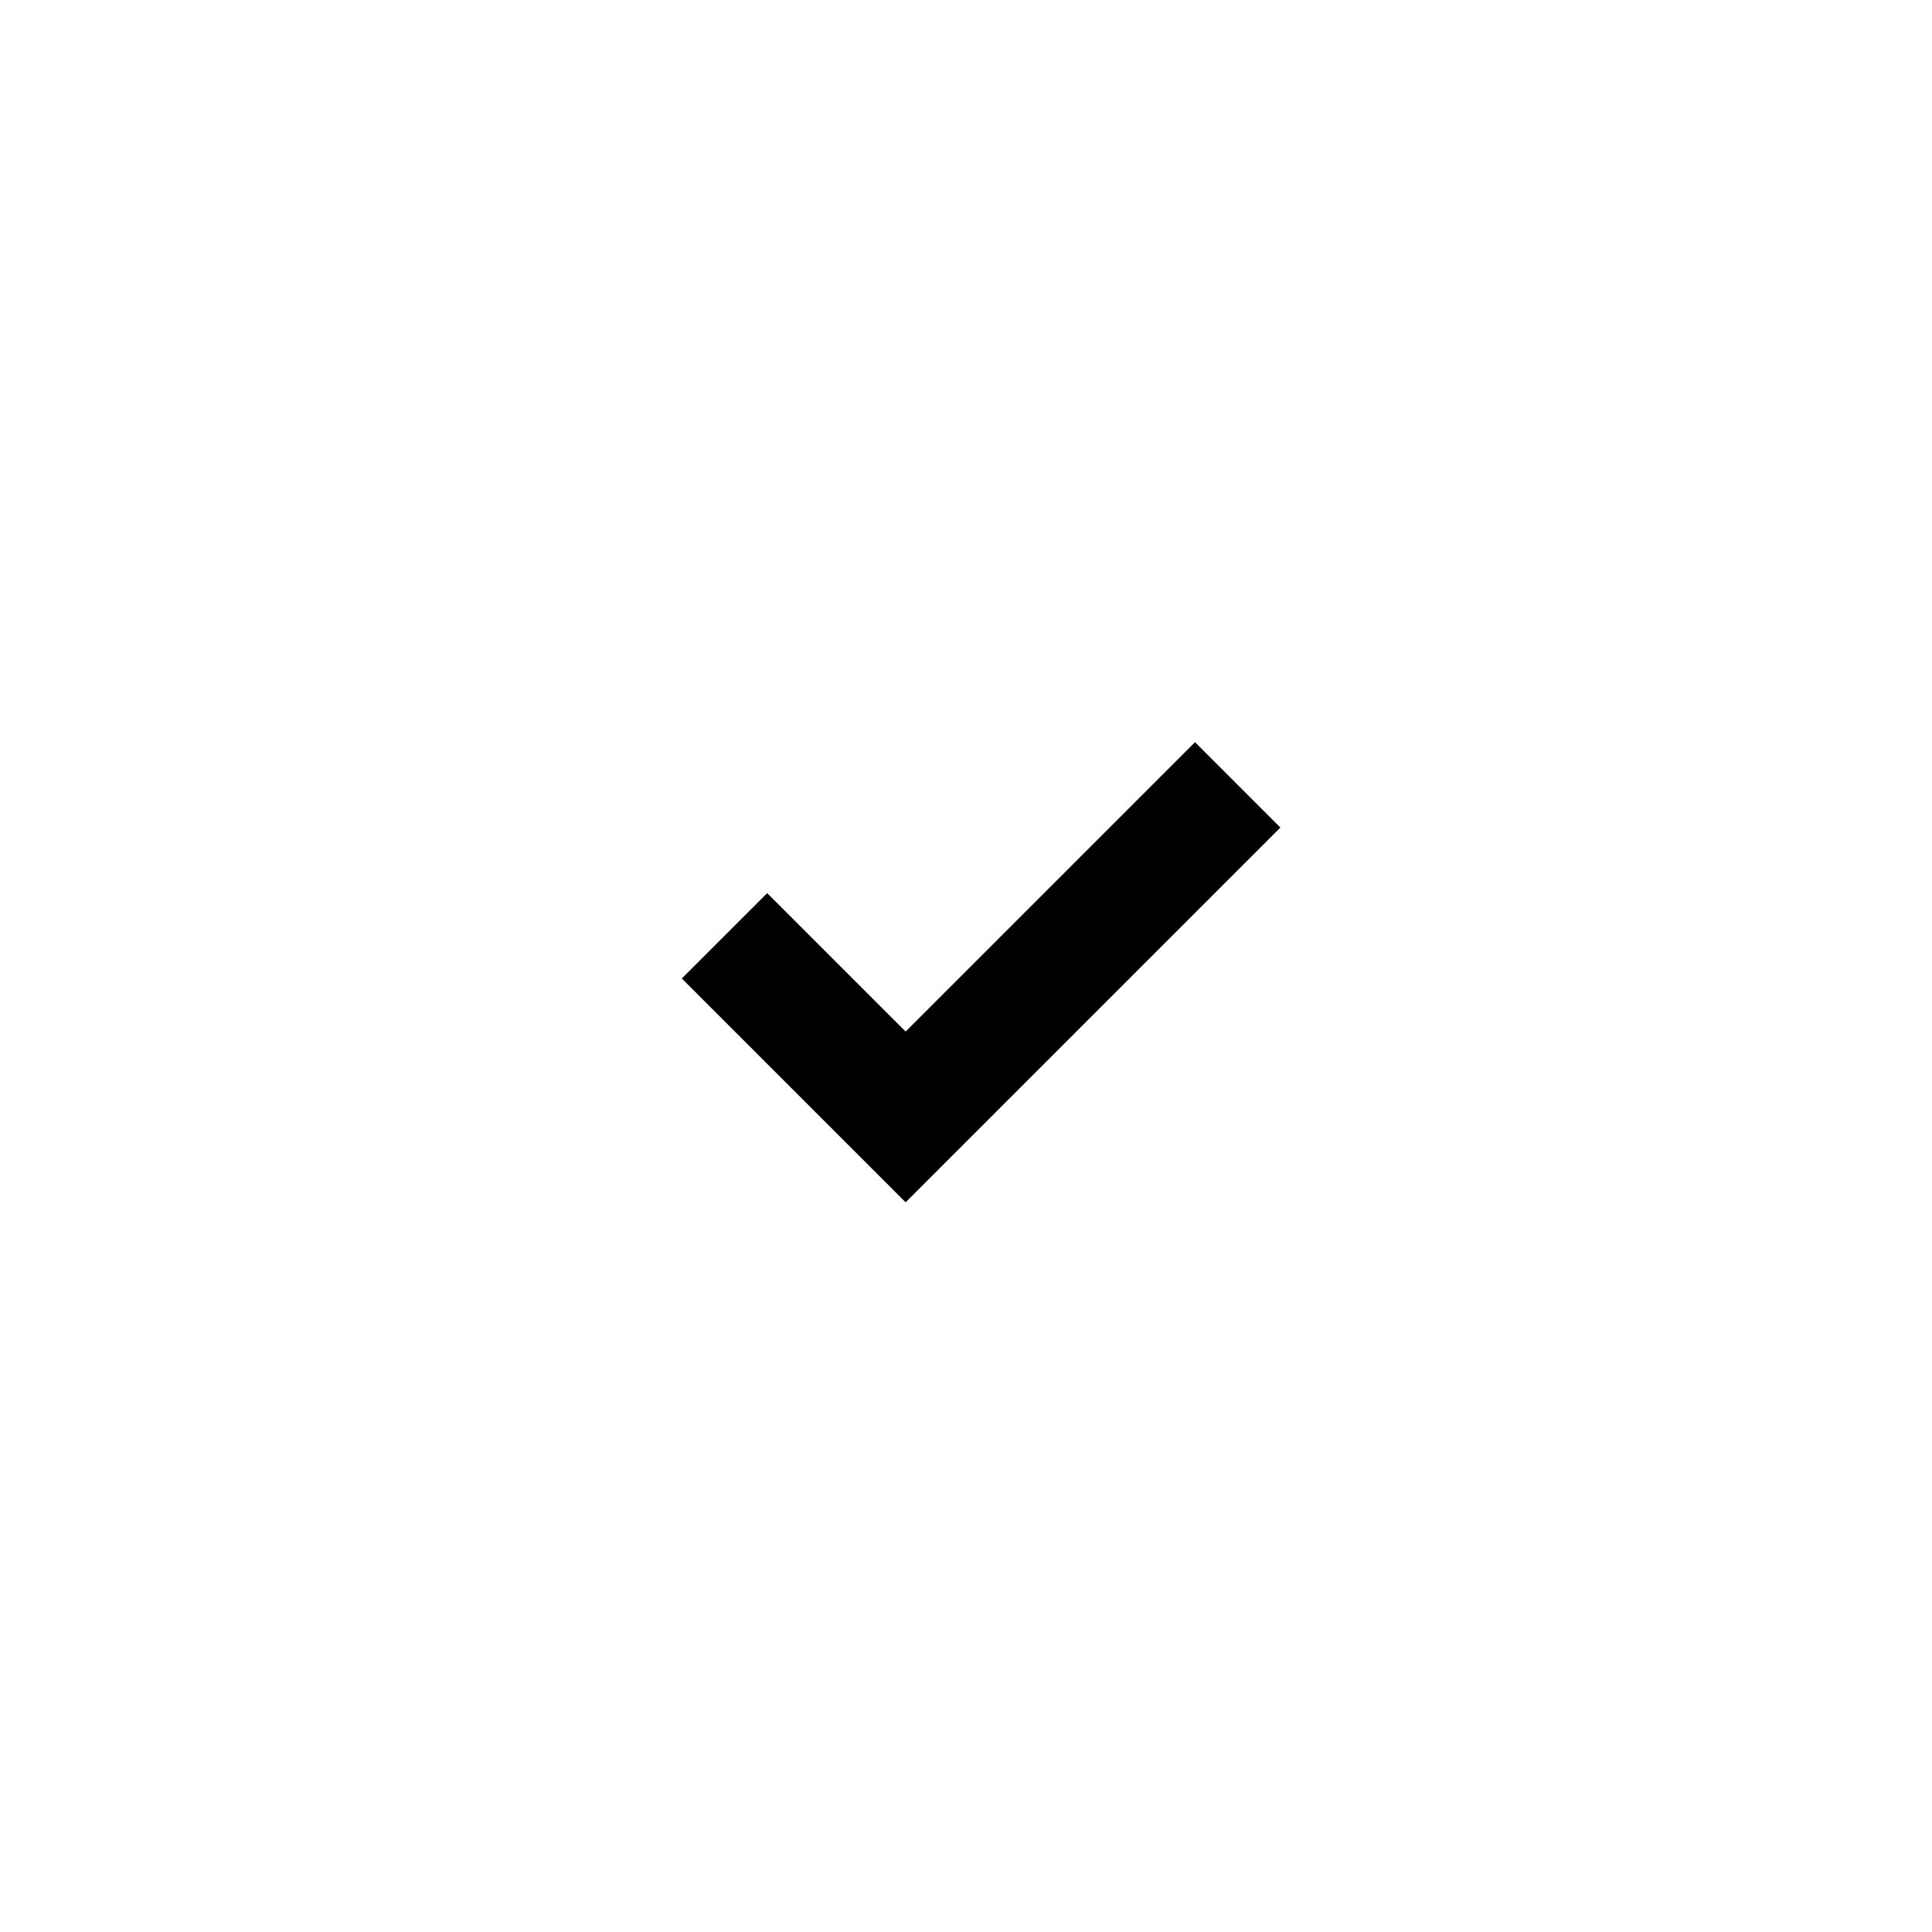
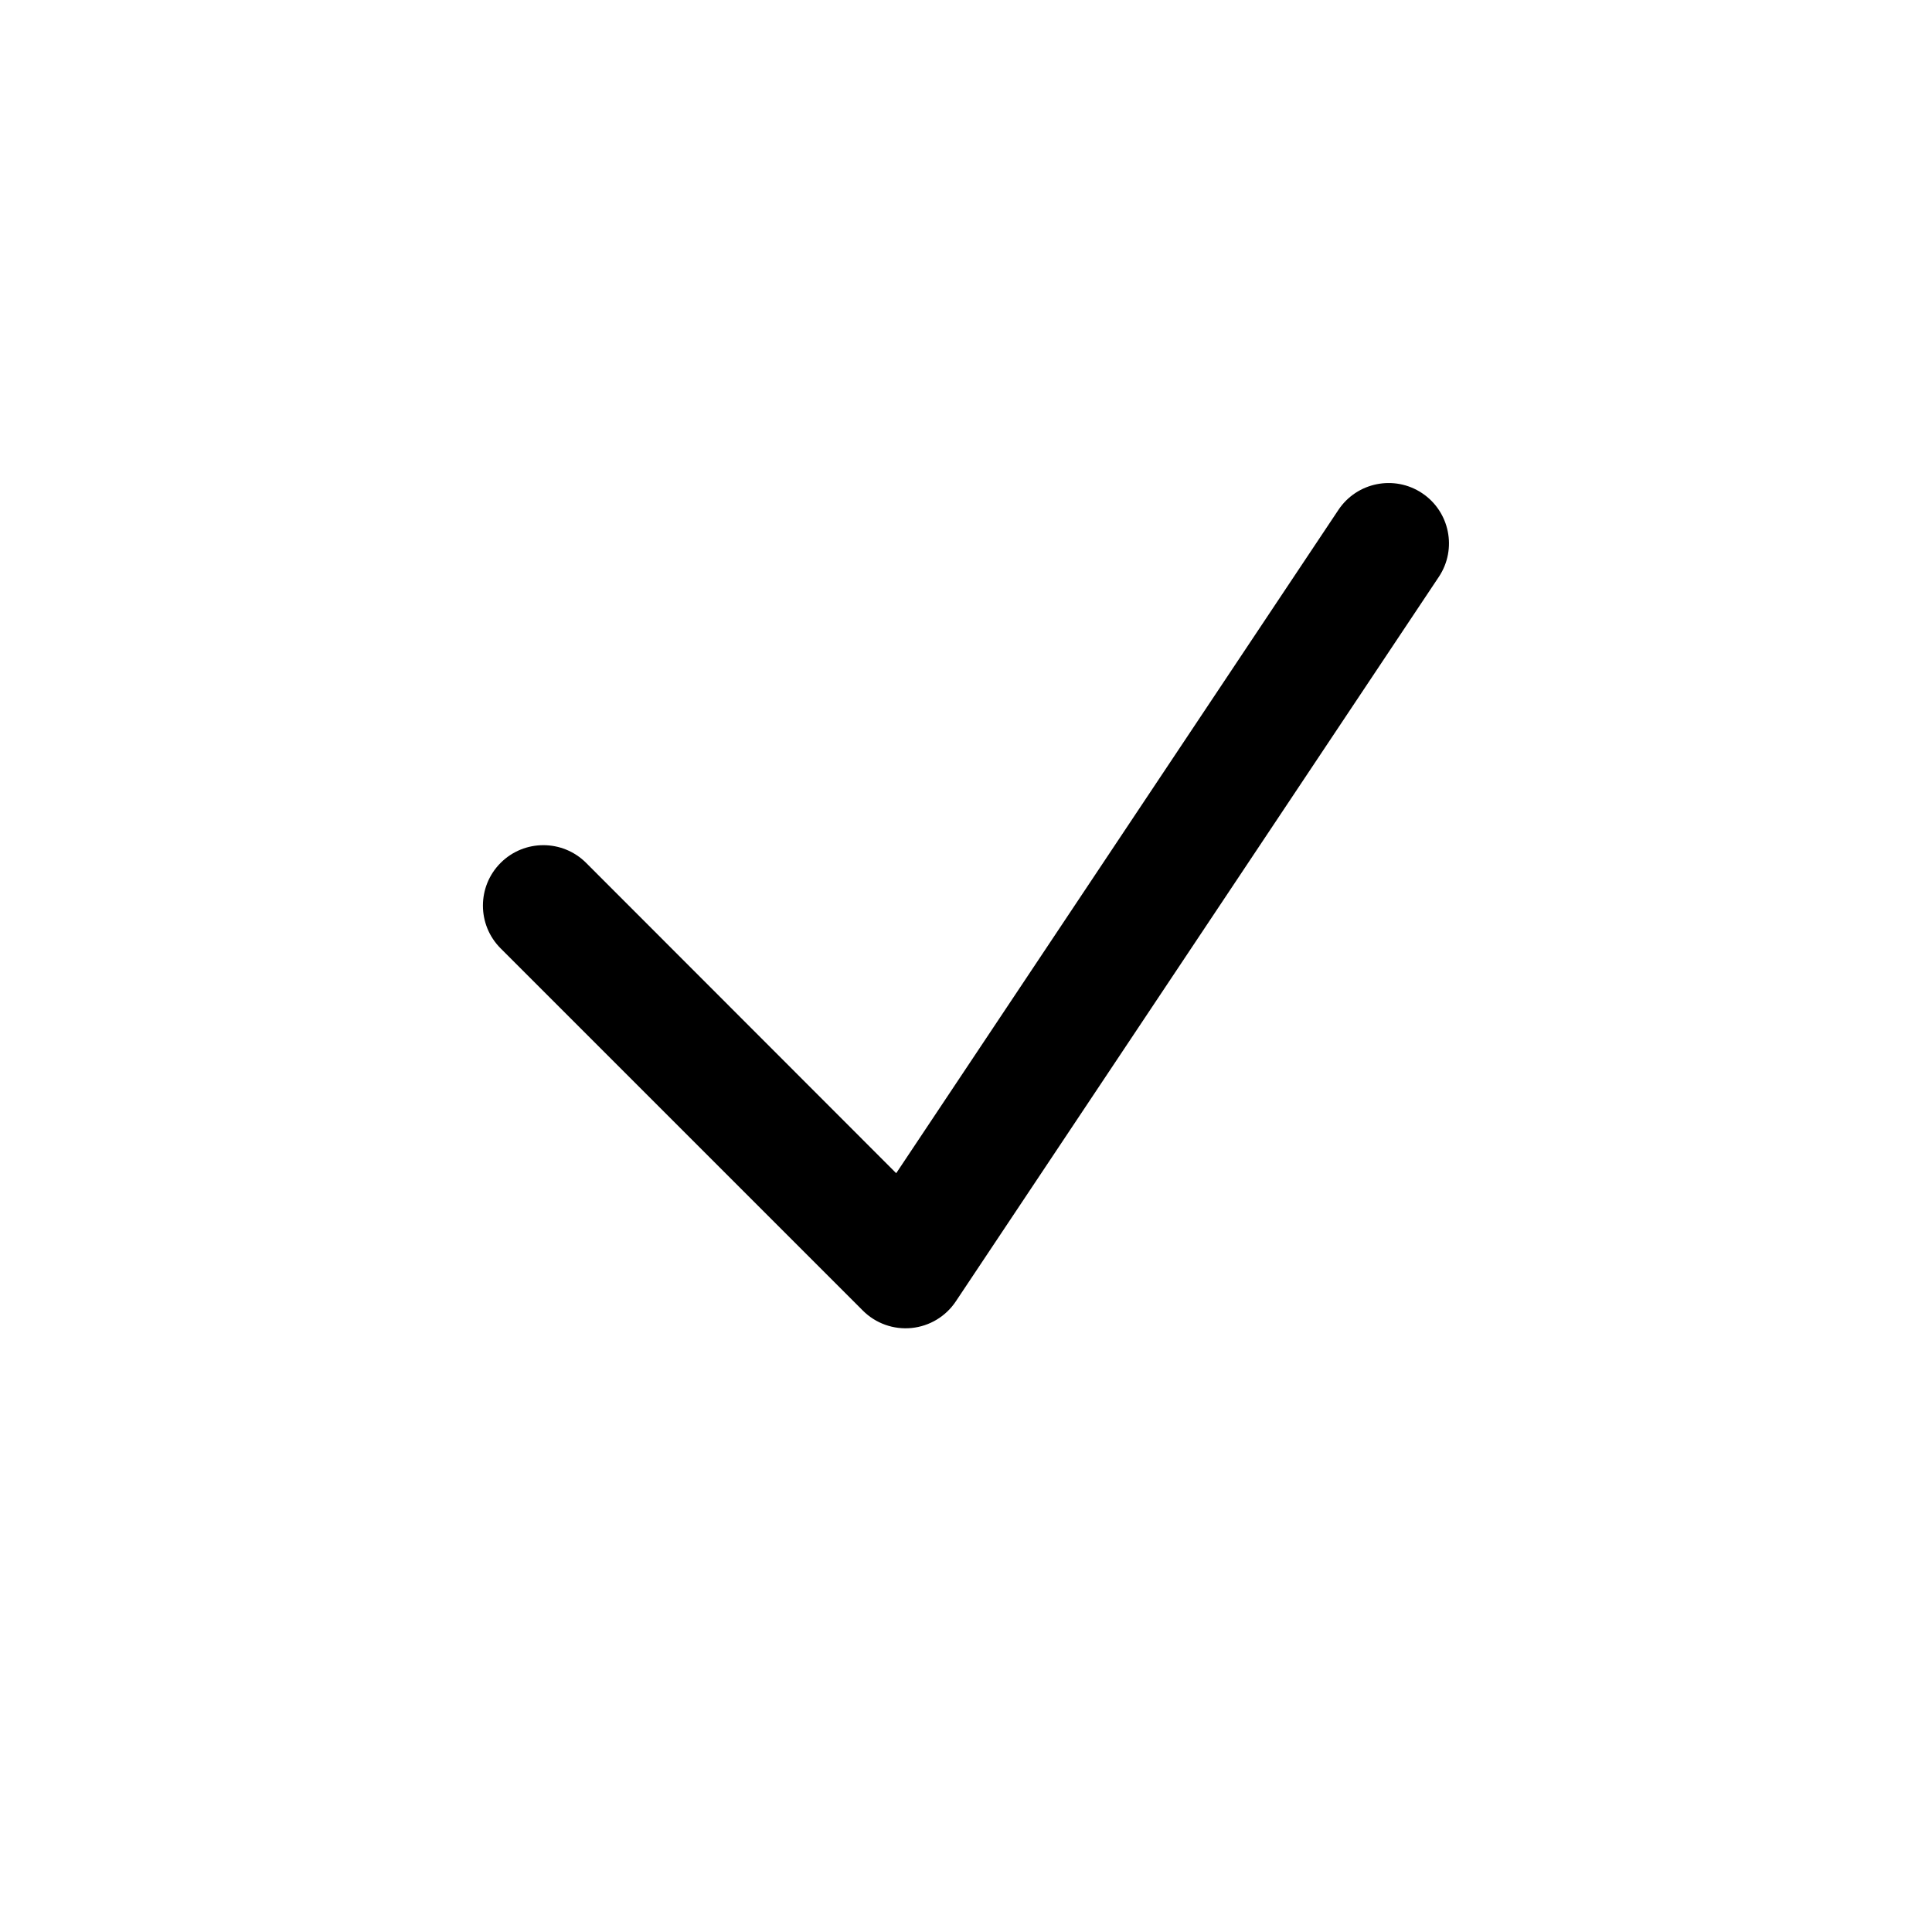
- <svg xmlns="http://www.w3.org/2000/svg" fill="none" height="32" viewBox="0 0 32 32" width="32">
-   <path clip-rule="evenodd" d="m21.207 13.707-6.207 6.207-3.707-3.707 1.414-1.414 2.293 2.293 4.793-4.793z" fill="#000" fill-rule="evenodd" />
+ <svg width="16" height="16" fill="none" viewBox="0 0 16 16">
+   <path fill="#000" fill-rule="evenodd" d="M11.777 4.084a.5.5 0 0 1 .139.693l-4 6a.5.5 0 0 1-.77.077l-3-3a.5.5 0 1 1 .708-.708l2.568 2.57 3.662-5.493a.5.5 0 0 1 .693-.139" clip-rule="evenodd" />
</svg>
